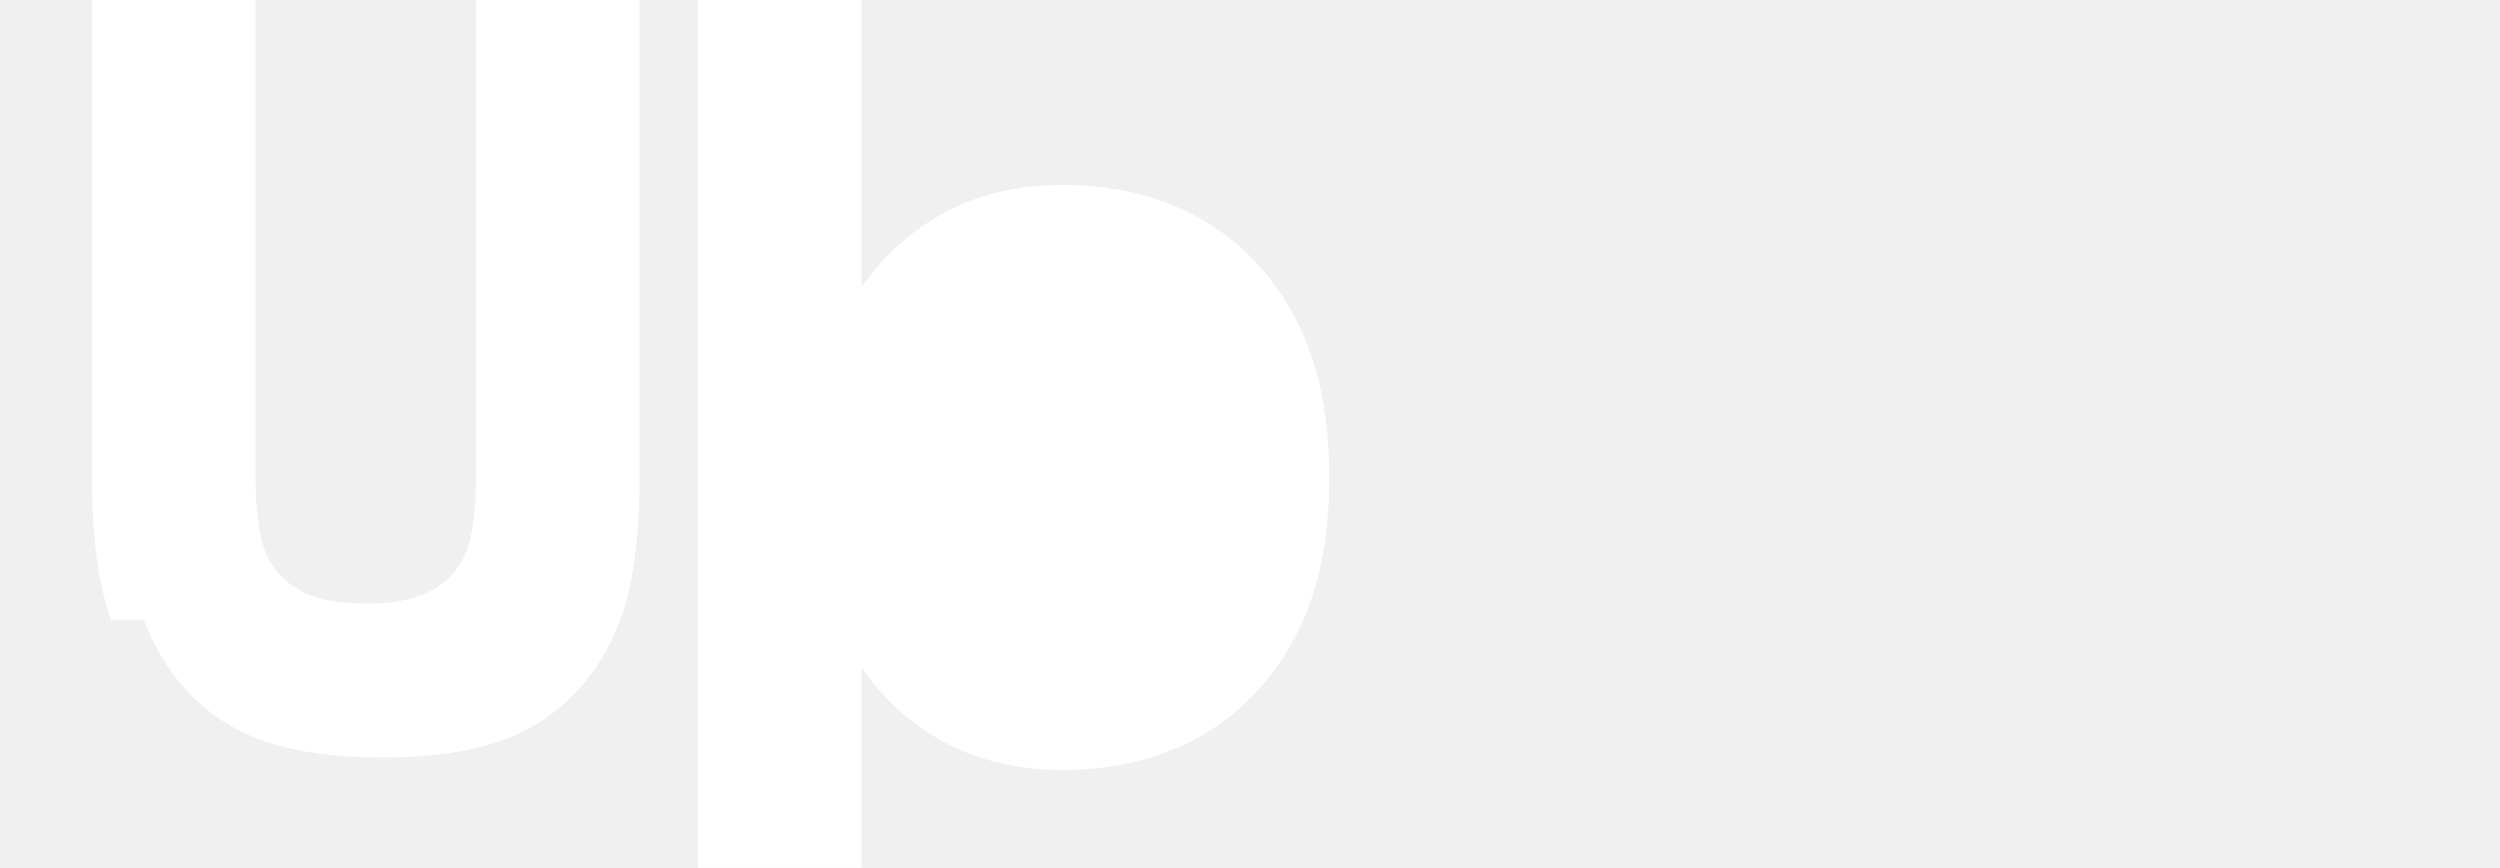
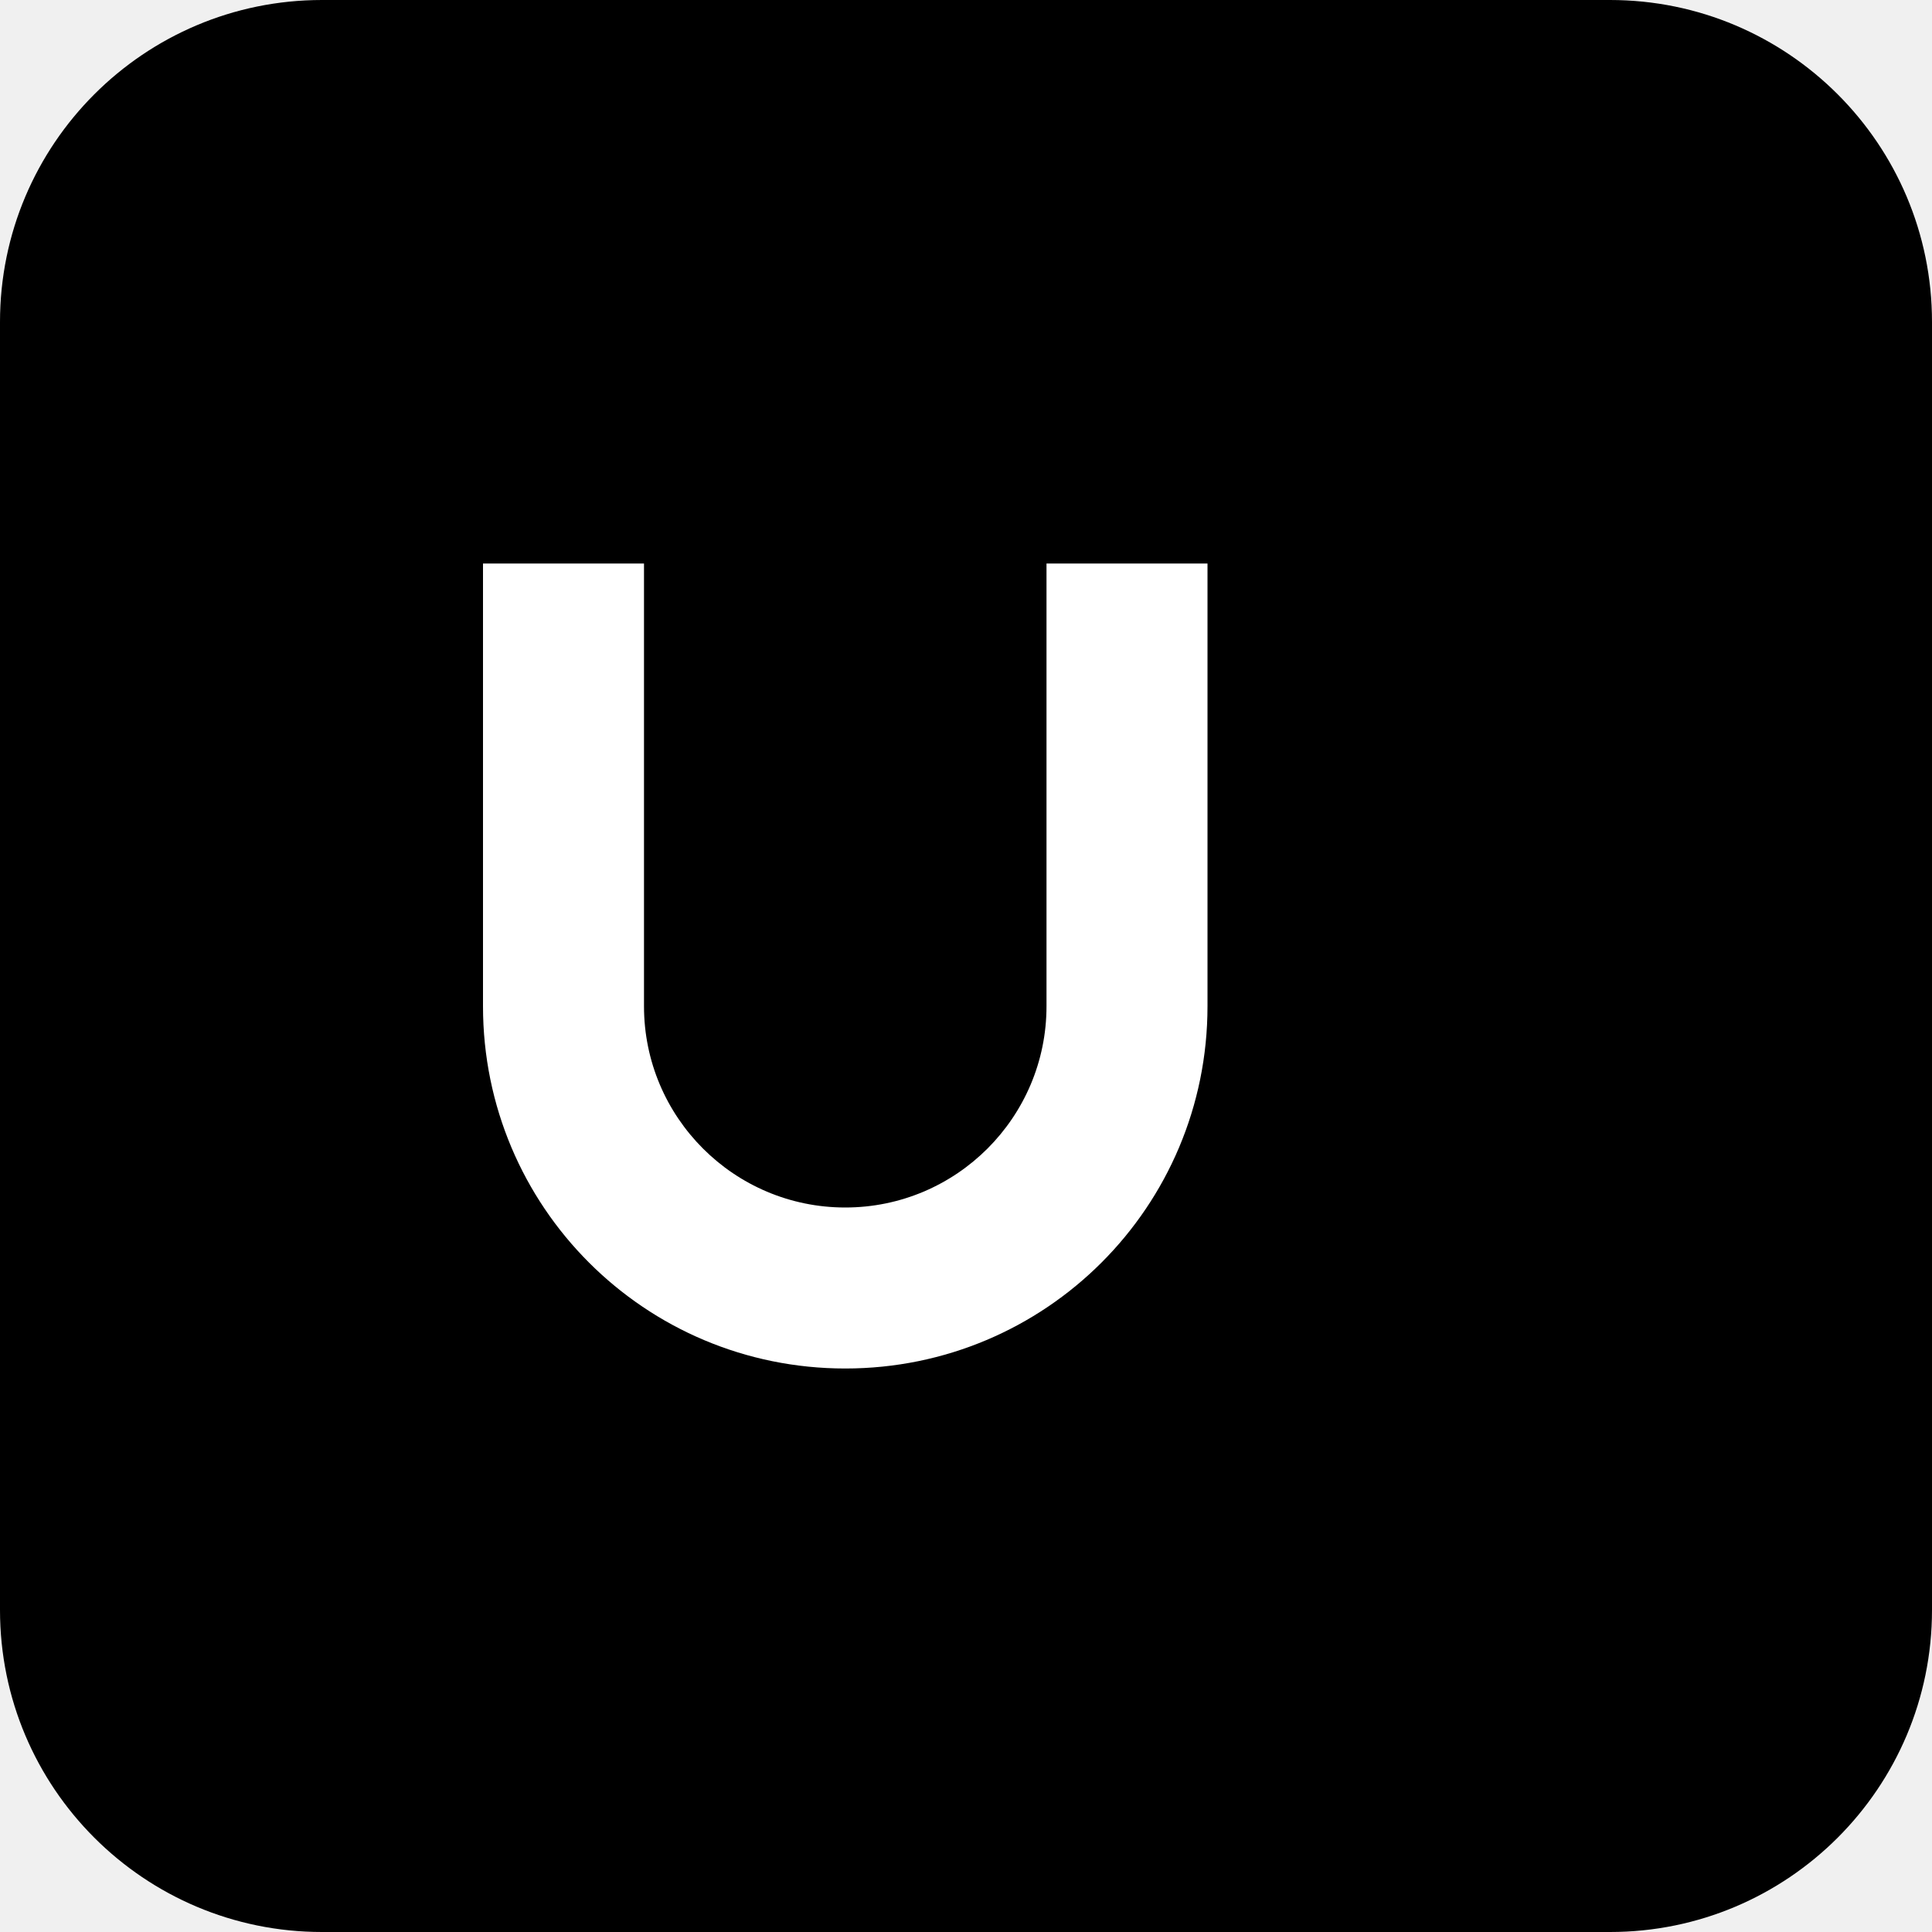
- <svg xmlns="http://www.w3.org/2000/svg" viewBox="0 0 28.35 9.84">
-   <path fill="#FFFFFF" fill-rule="evenodd" d="M 1.631 7.028 C 1.751 7.346 1.917 7.618 2.128 7.843 C 2.340 8.069 2.591 8.242 2.882 8.361 C 3.253 8.513 3.737 8.590 4.333 8.590 C 4.929 8.590 5.413 8.513 5.784 8.361 C 6.075 8.242 6.327 8.069 6.538 7.843 C 6.750 7.618 6.915 7.346 7.035 7.028 C 7.180 6.637 7.253 6.094 7.253 5.398 L 7.253 0.000 L 5.398 0.000 L 5.398 5.424 C 5.398 5.861 5.345 6.173 5.239 6.358 C 5.133 6.543 4.974 6.676 4.762 6.755 C 4.603 6.815 4.398 6.845 4.148 6.845 C 3.898 6.845 3.693 6.815 3.534 6.755 C 3.322 6.676 3.163 6.543 3.057 6.358 C 2.951 6.173 2.898 5.861 2.898 5.424 L 2.898 0.000 L 1.043 0.000 L 1.043 5.398 C 1.043 6.094 1.116 6.637 1.261 7.028 Z M 7.915 0.000 L 9.770 0.000 L 9.770 3.259 C 10.021 2.895 10.339 2.610 10.723 2.405 C 11.107 2.200 11.551 2.097 12.054 2.097 C 12.637 2.097 13.154 2.223 13.604 2.474 C 14.054 2.726 14.412 3.097 14.677 3.587 C 14.942 4.077 15.074 4.686 15.074 5.414 C 15.074 6.142 14.942 6.751 14.677 7.241 C 14.412 7.731 14.054 8.102 13.604 8.354 C 13.154 8.605 12.637 8.731 12.054 8.731 C 11.551 8.731 11.107 8.629 10.723 8.423 C 10.339 8.218 10.021 7.933 9.770 7.569 L 9.770 9.840 L 7.915 9.840 L 7.915 0.000 Z" />
+ <svg xmlns="http://www.w3.org/2000/svg" viewBox="0 0 24 24">
+   <rect width="24" height="24" rx="4" fill="#000000" />
+   <path fill="#FFFFFF" d="M6 7h2v5.5c0 1.38 1.12 2.5 2.5 2.5s2.5-1.12 2.5-2.5V7h2v5.5c0 2.49-2.01 4.5-4.5 4.5S6 14.99 6 12.5V7z" />
</svg>
